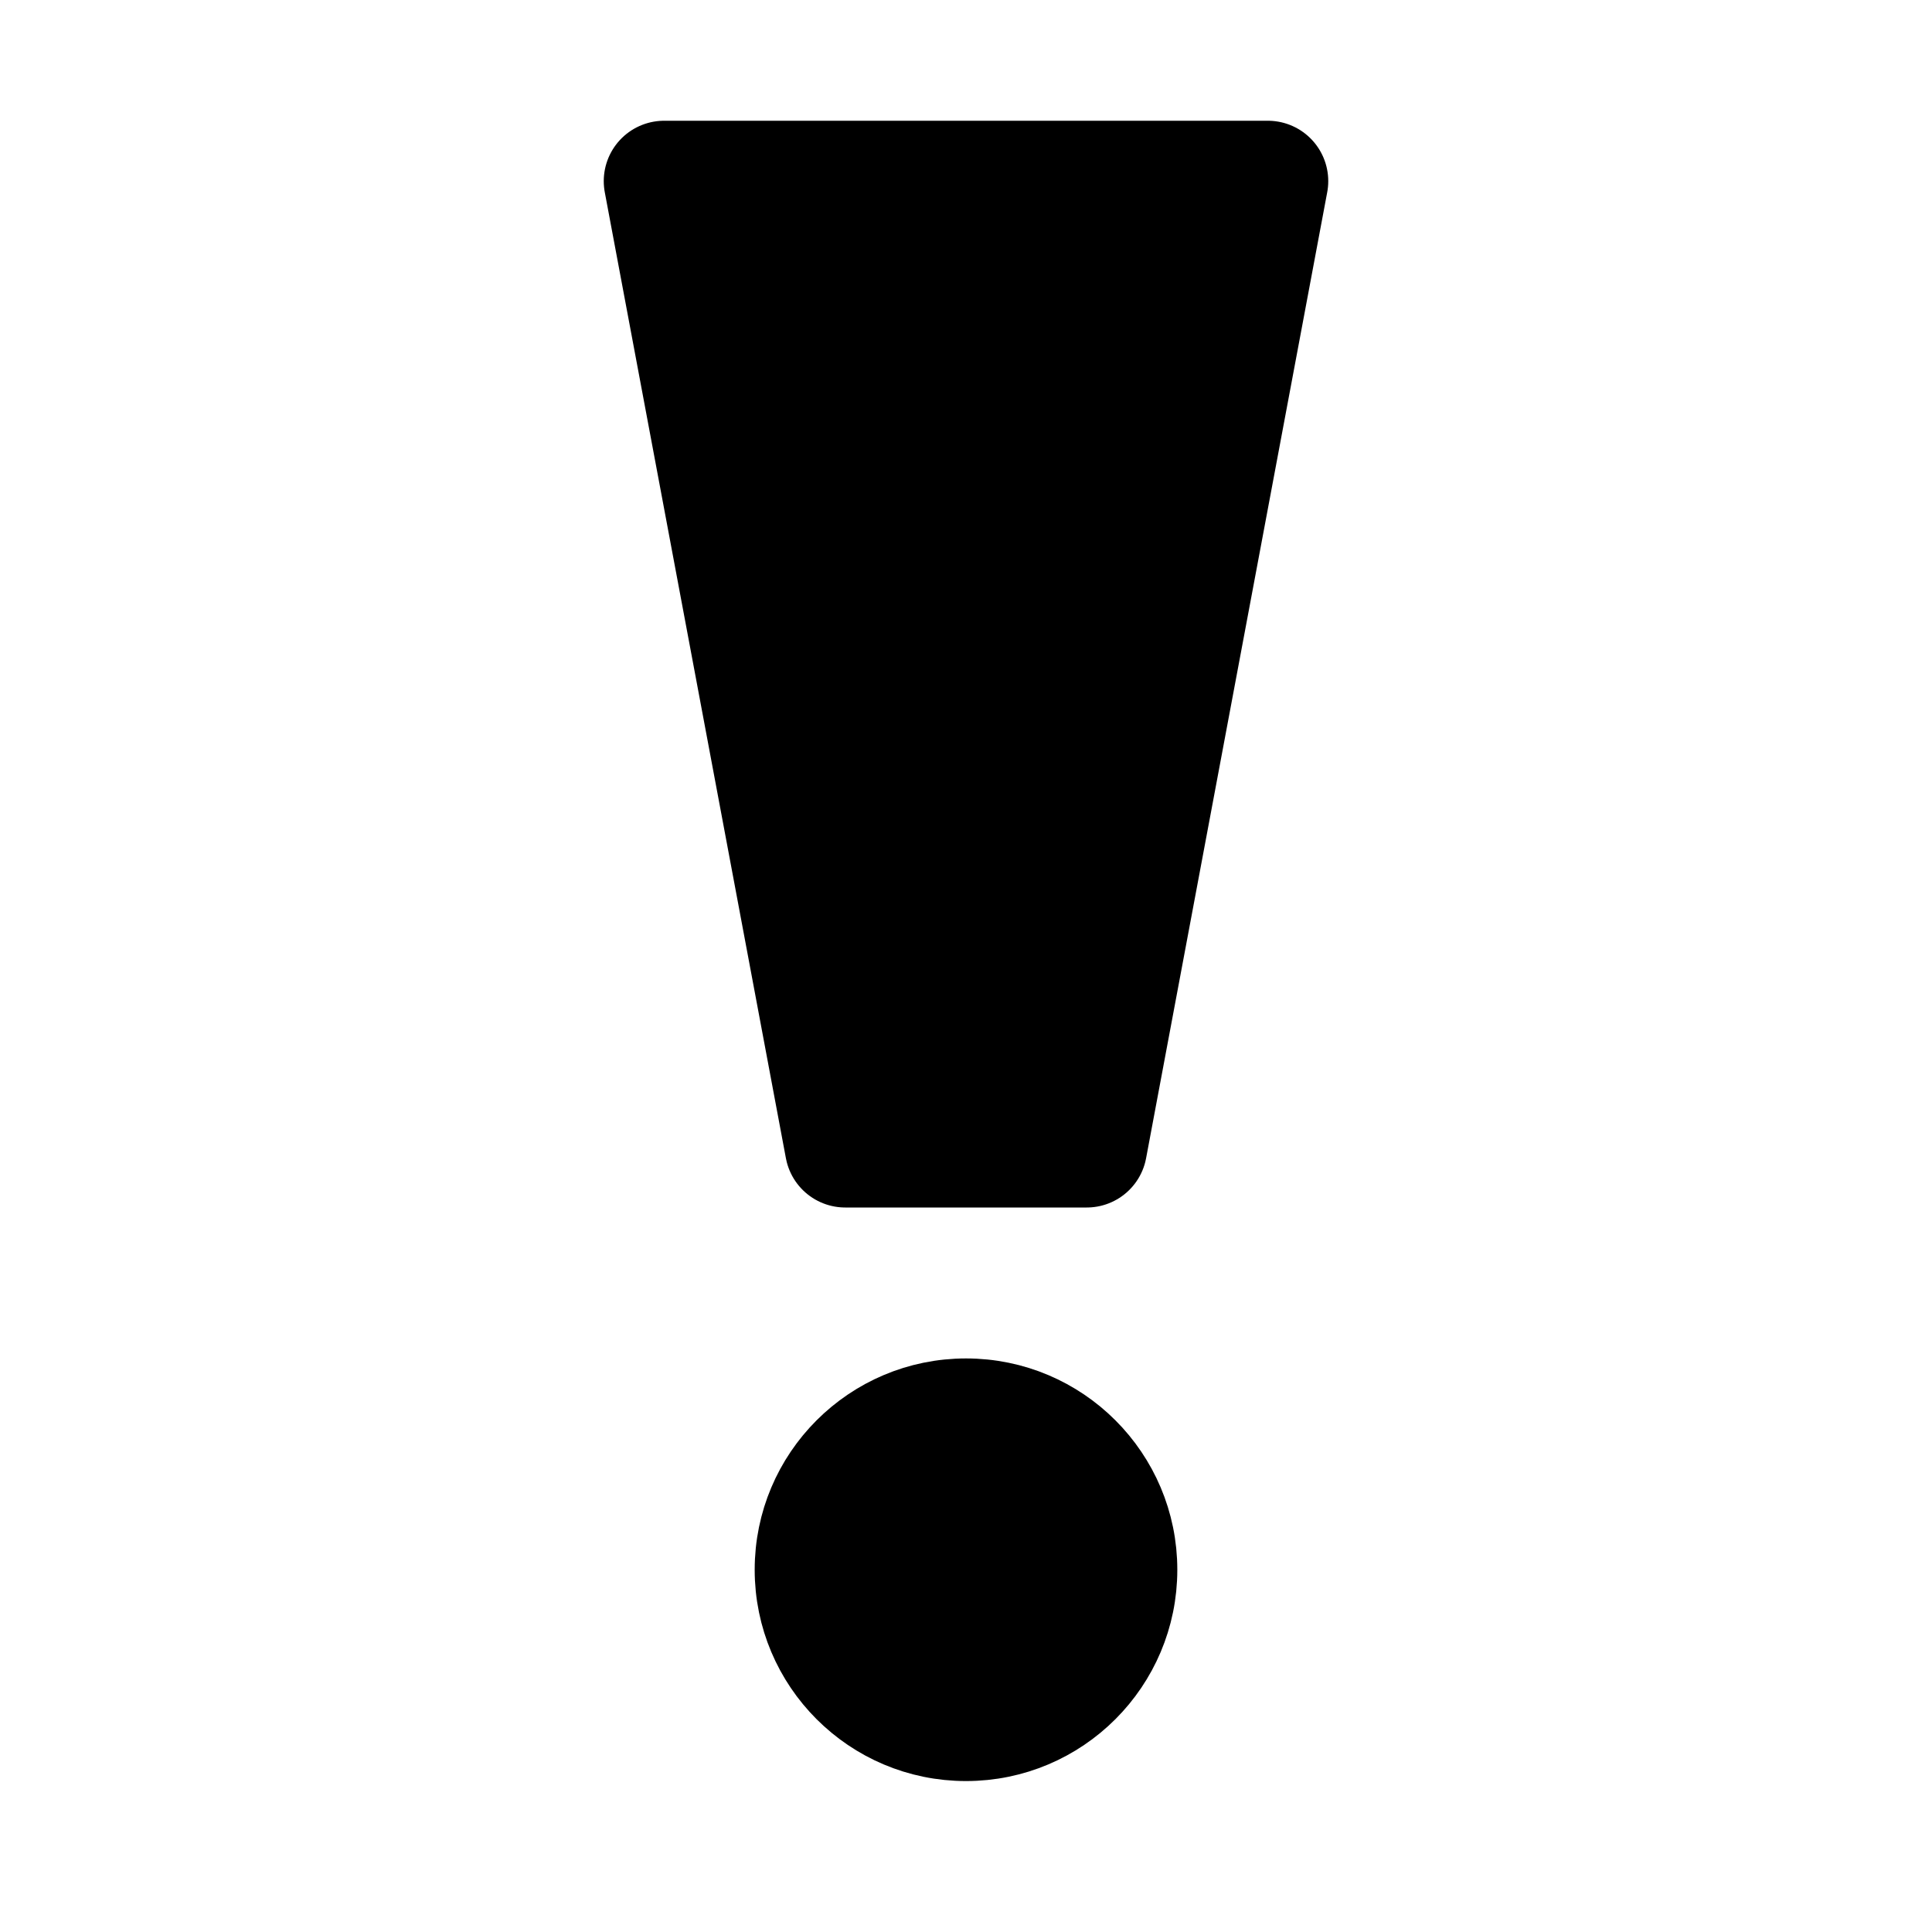
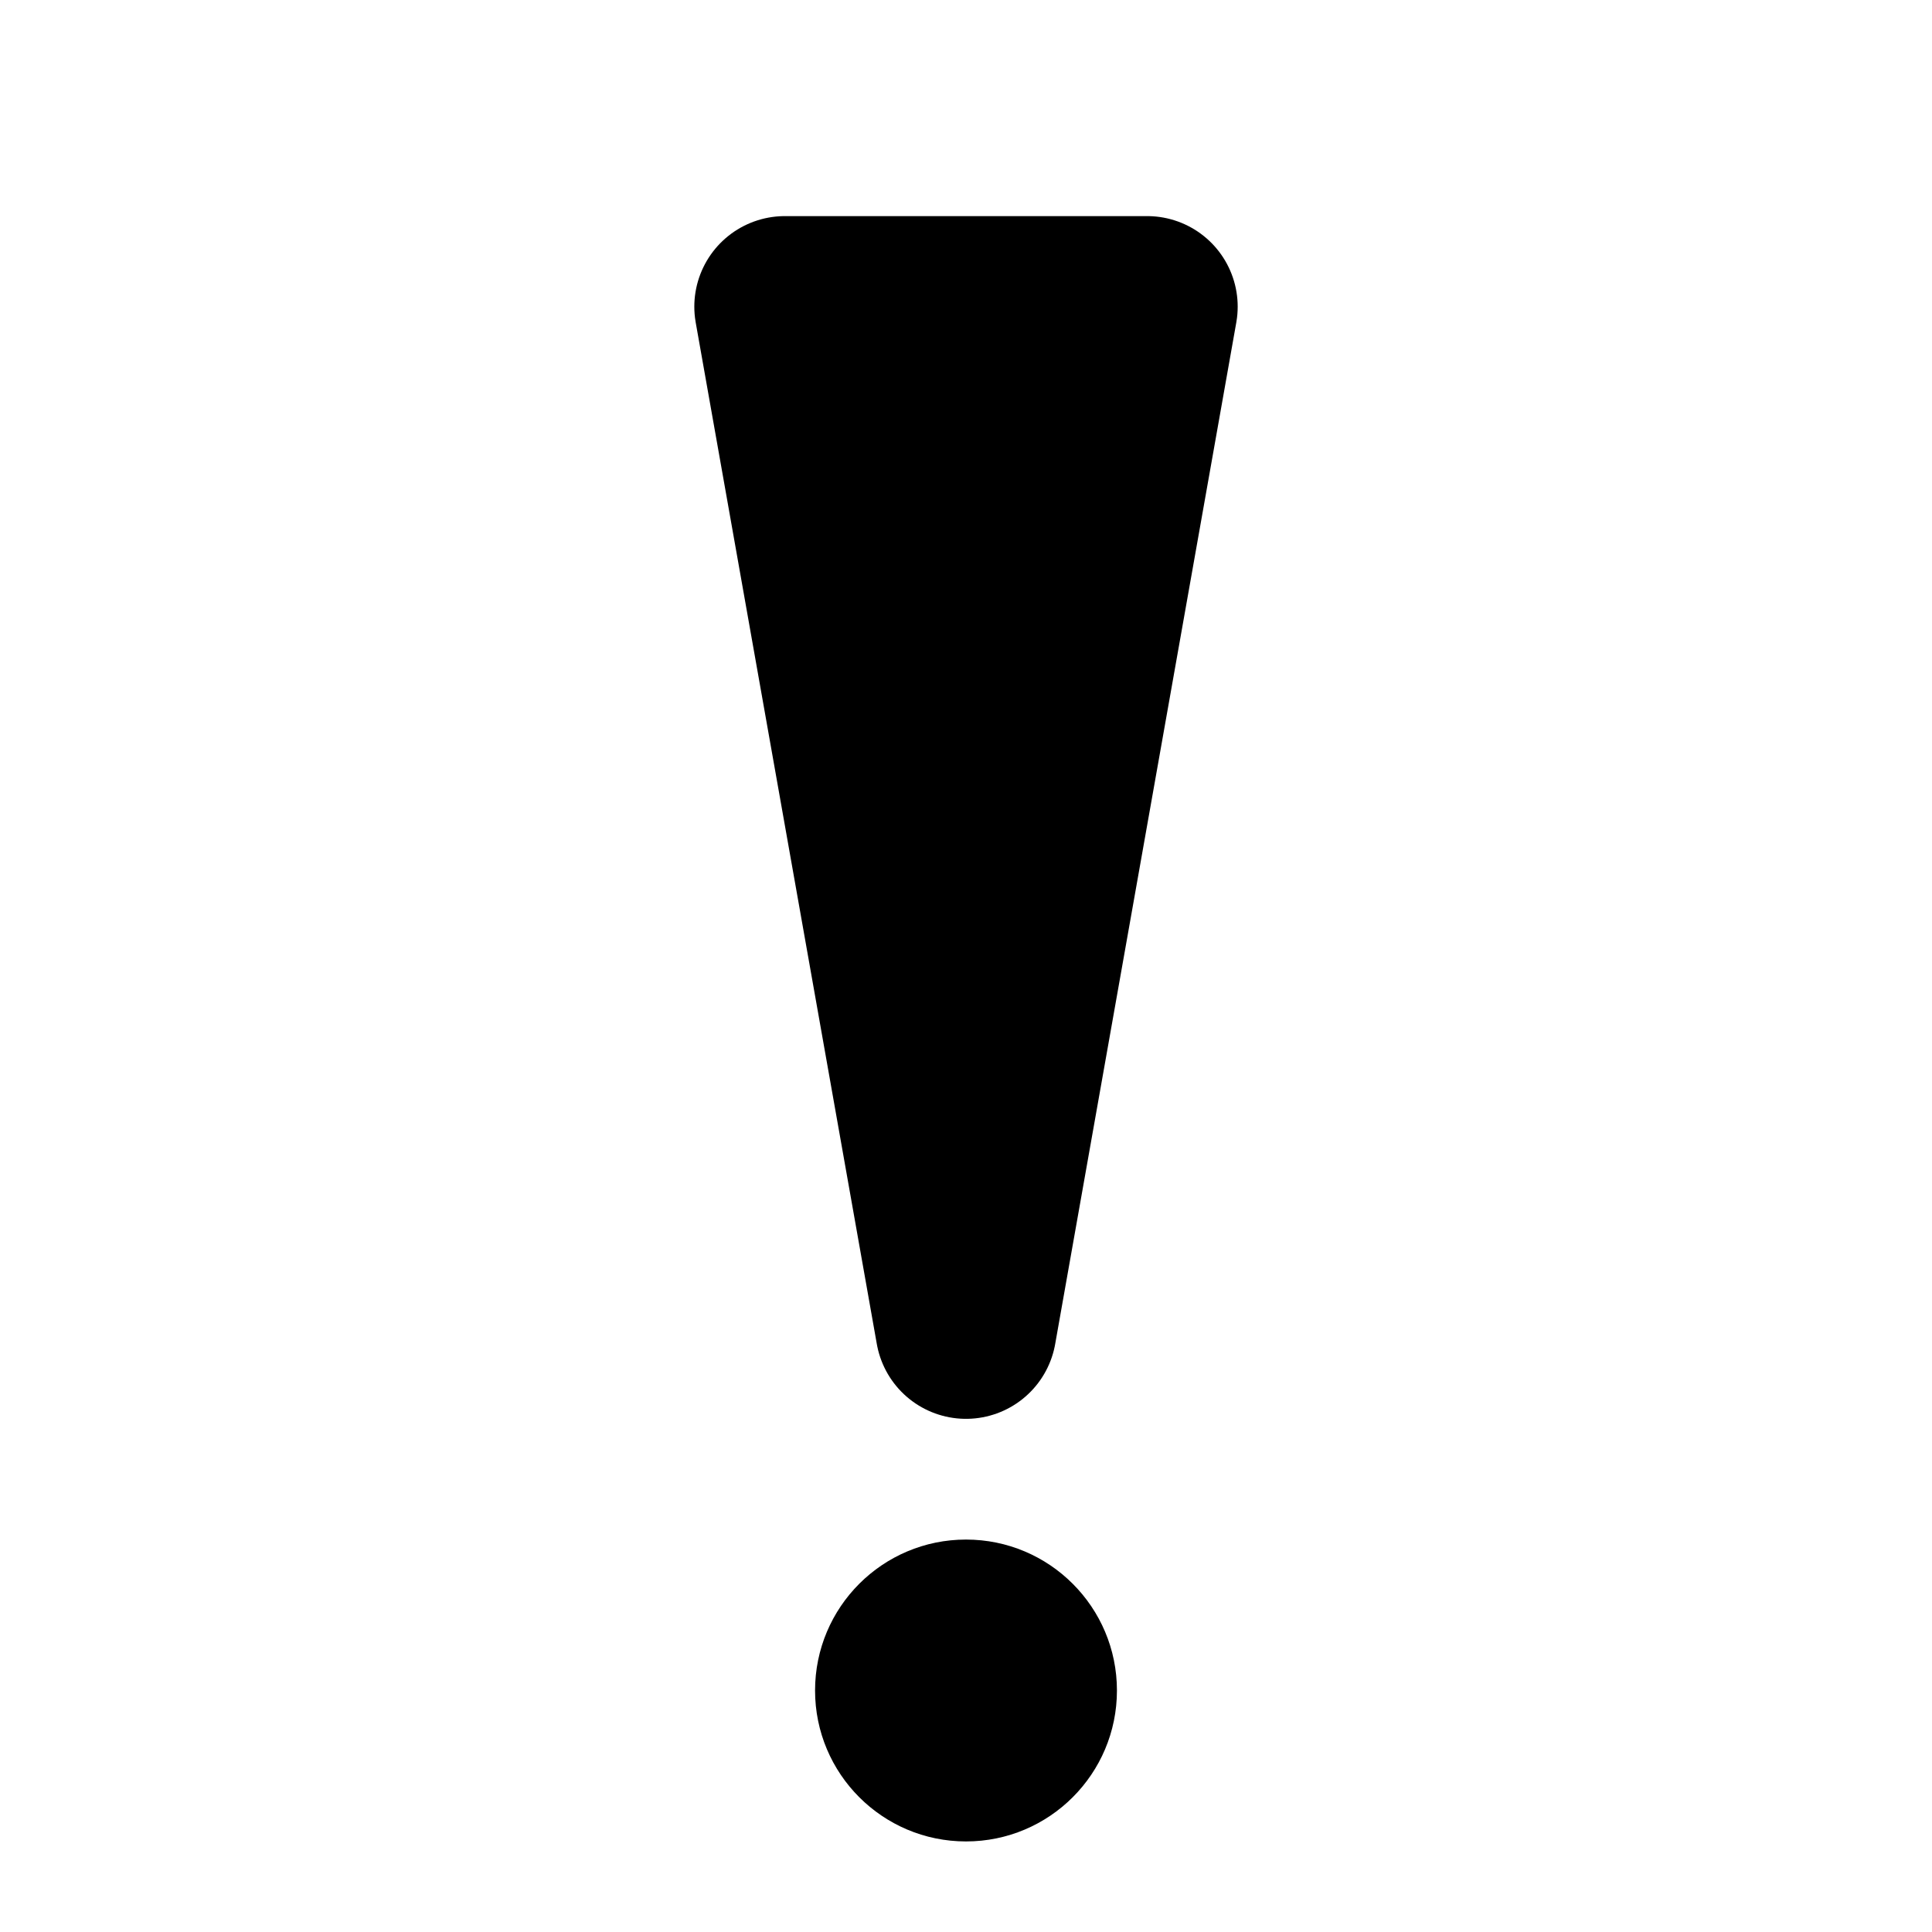
- <svg xmlns="http://www.w3.org/2000/svg" viewBox="0 0 32 32" font-family="sans-serif">
-   <ellipse transform="matrix(1,0,0,1,16,26)" fill="rgb(0,0,0)" fill-opacity="1" stroke="rgb(0,0,0)" stroke-opacity="1" stroke-width="1" cx="0" cy="0" rx="3" ry="3" />
-   <path fill="rgb(0,0,0)" fill-opacity="1" stroke="rgb(0,0,0)" stroke-opacity="1" stroke-width="2" stroke-linecap="round" stroke-linejoin="round" d="M14,19 l-3,-16 l10,0 l-3,16 Z" />
+ <svg xmlns="http://www.w3.org/2000/svg" font-family="Arial" viewBox="0 0 32 32" width="32" height="32">
+   <rect width="32" height="32" fill="none" stroke="none" />
+   <ellipse cx="2.5" cy="2.5" rx="2.5" ry="2.5" transform="matrix(1 0 0 1 13.5 25.5)" fill="#000000" stroke="none" />
+   <path transform="matrix(1 0 0 1 13 5.079418)" d="M 3 16.921 L 0 0 L 6 0 L 3 16.921 Z" fill-rule="evenodd" fill="#000000" stroke="#000000" stroke-width="3" stroke-linecap="round" stroke-linejoin="round" />
</svg>
